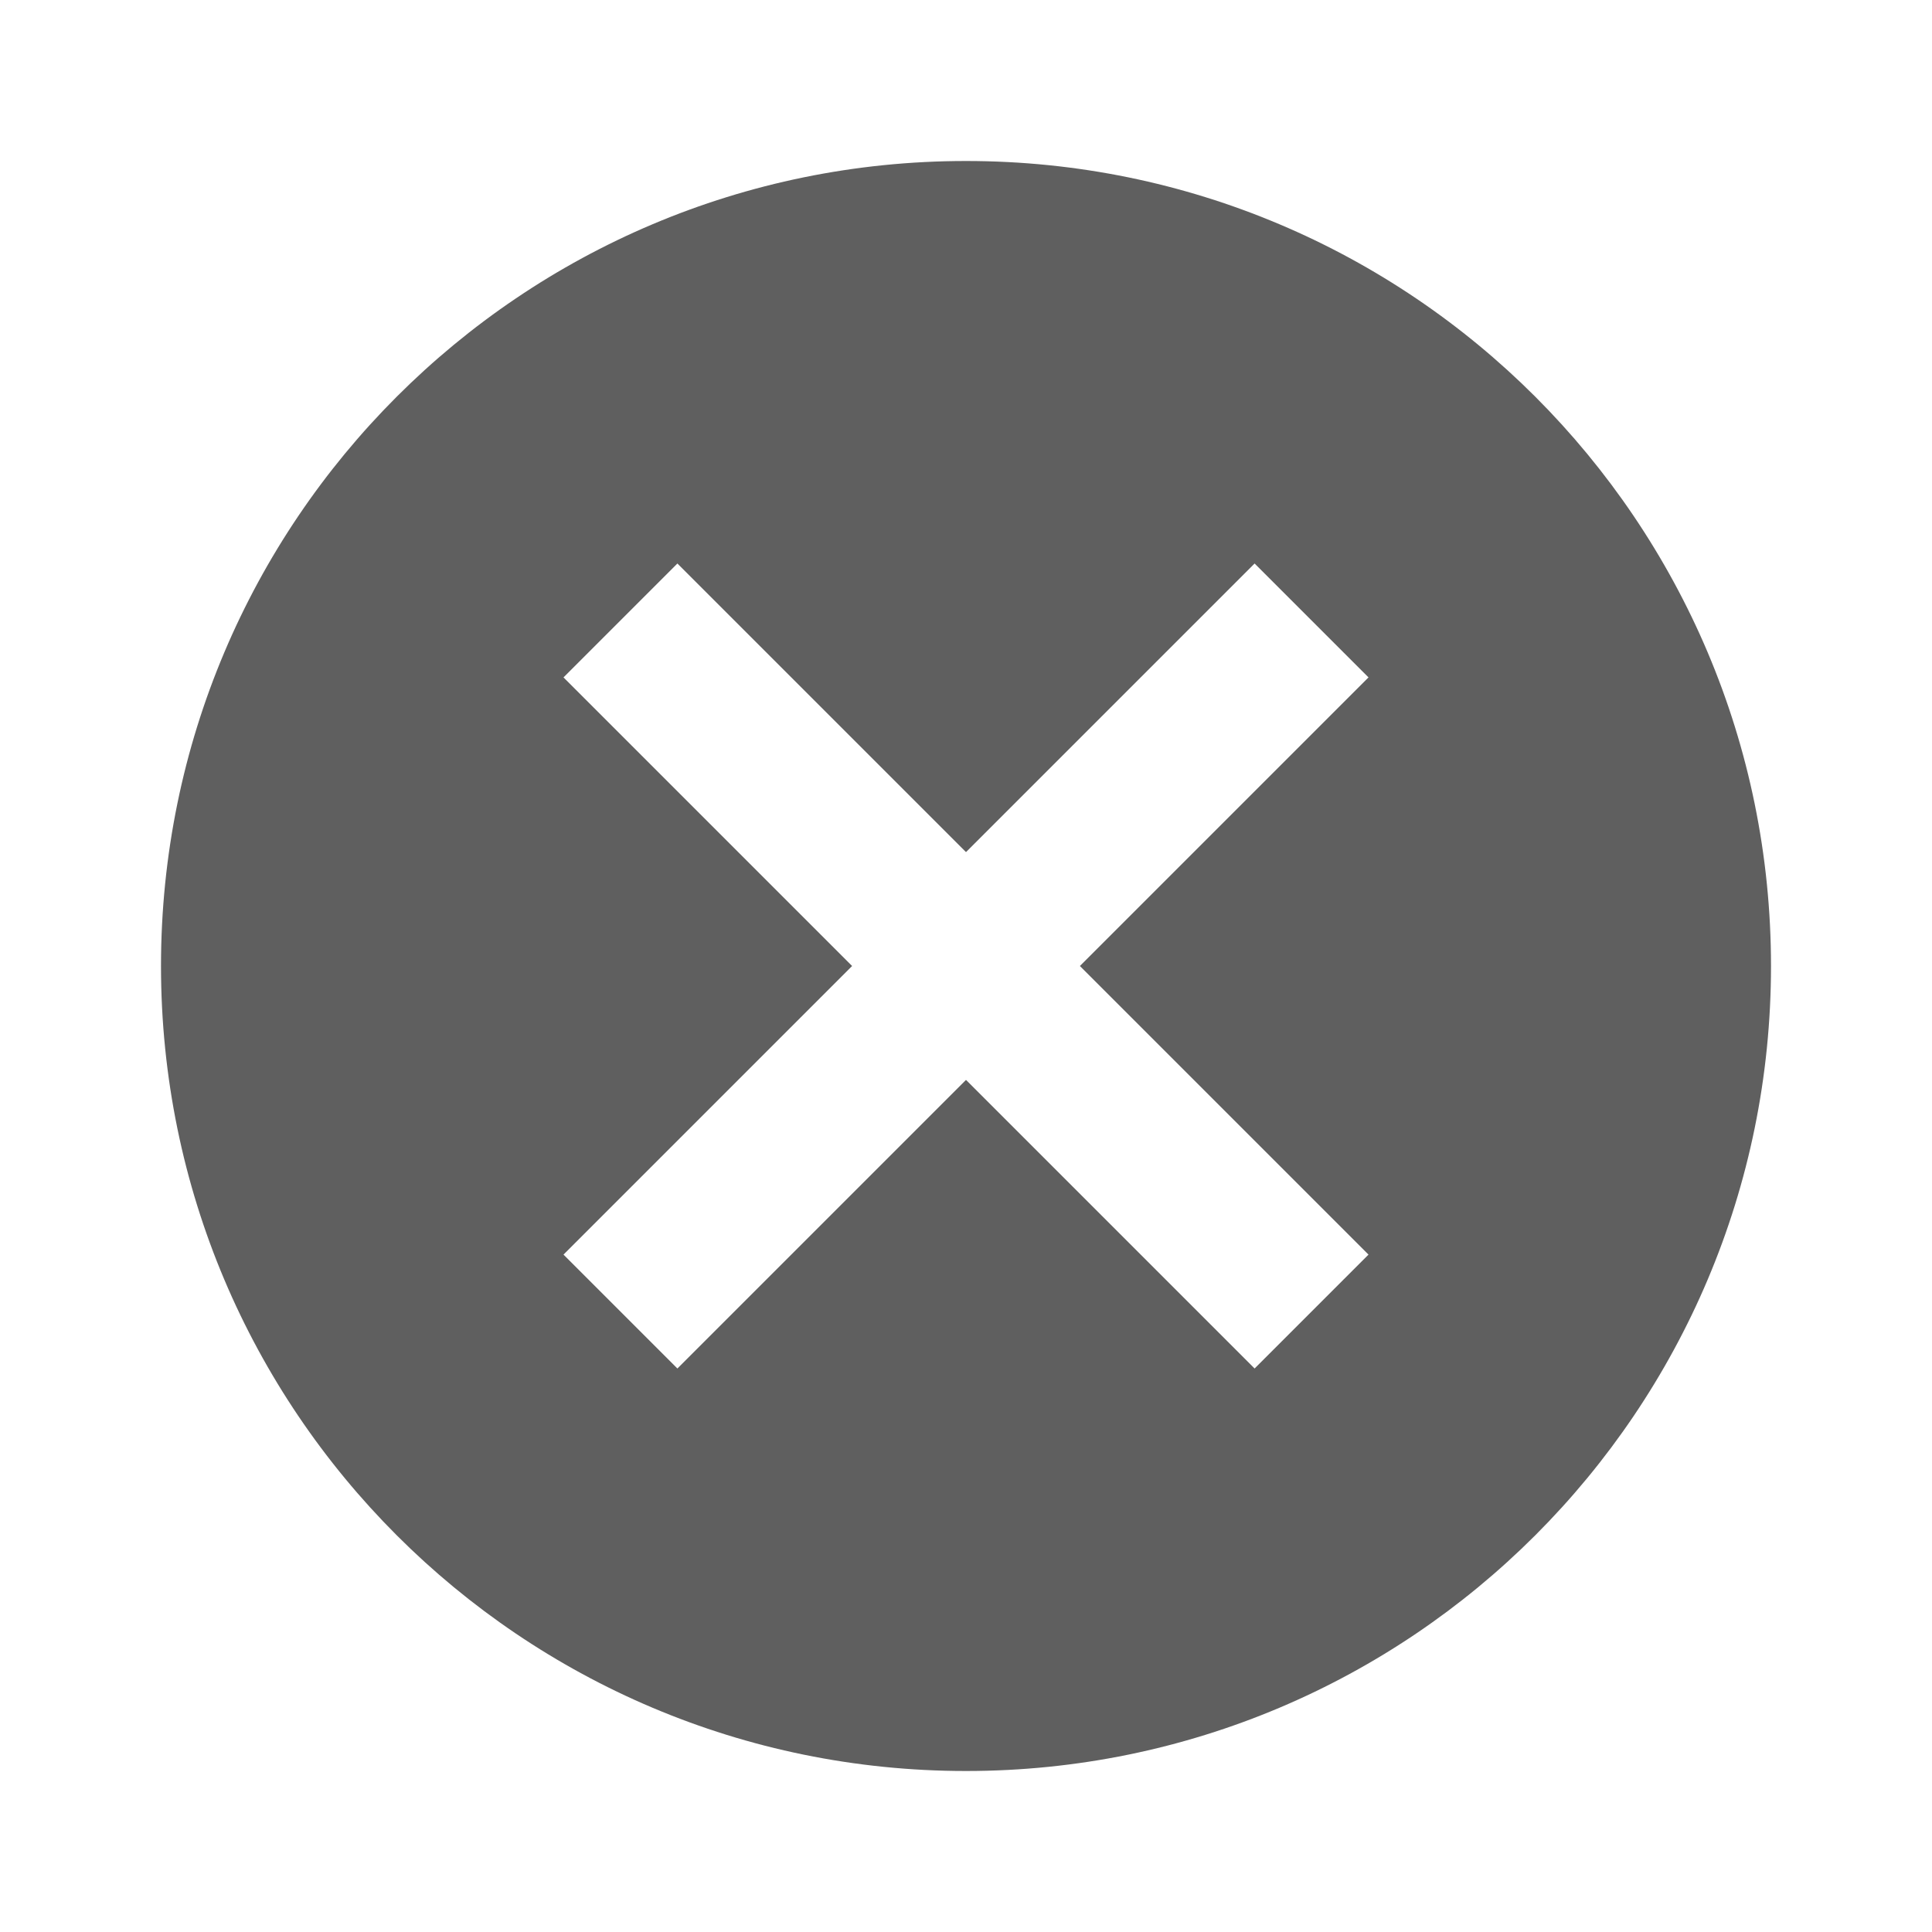
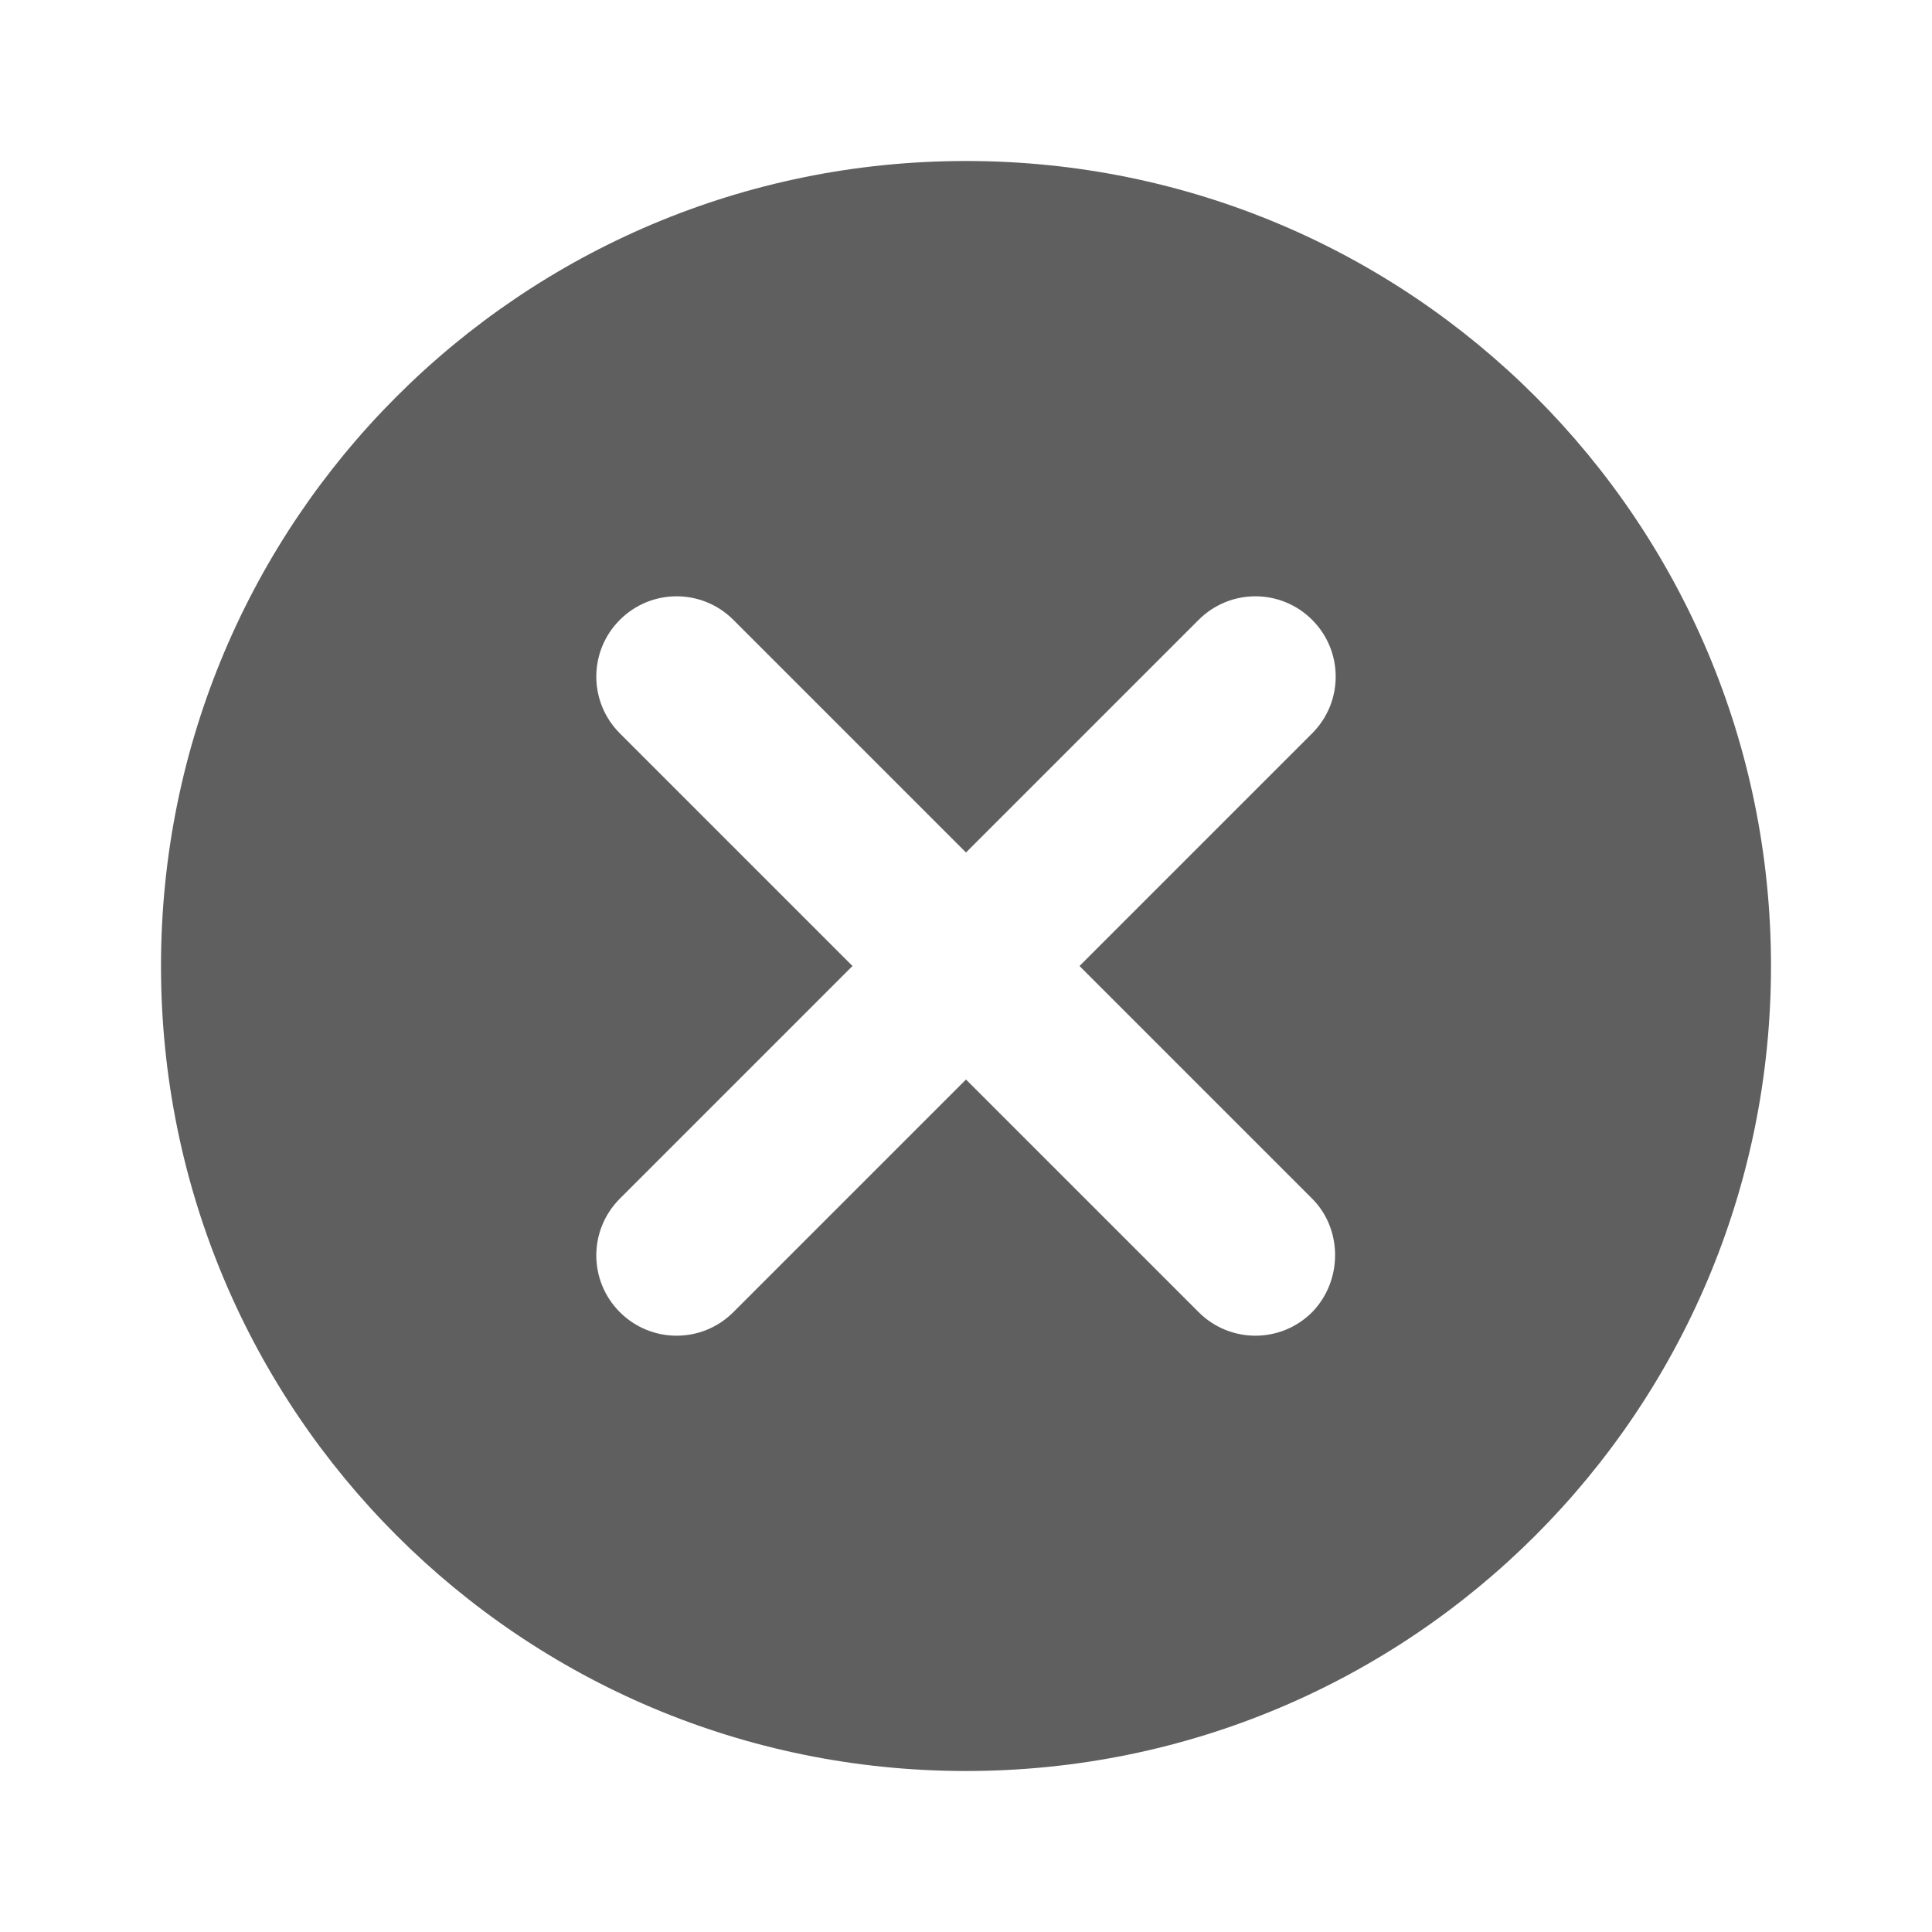
<svg xmlns="http://www.w3.org/2000/svg" width="48" height="48" viewBox="0 0 48 48" id="svg2" version="1.1">
  <defs id="defs8" />
-   <path d="M24 4C12.95 4 4 12.95 4 24s8.95 20 20 20 20-8.95 20-20S35.05 4 24 4zm10 27.17L31.17 34 24 26.83 16.83 34 14 31.17 21.17 24 14 16.83 16.83 14 24 21.17 31.17 14 34 16.83 26.83 24 34 31.17z" id="path4" style="fill:#000000;fill-opacity:0.627" />
+   <path d="M 24,4 C 12.94,4 4,12.94 4,24 4,35.06 12.94,44 24,44 35.06,44 44,35.06 44,24 44,12.94 35.06,4 24,4 Z m 8.6,28.6 c -0.78,0.78 -2.04,0.78 -2.82,0 L 24,26.82 18.22,32.6 c -0.78,0.78 -2.04,0.78 -2.82,0 -0.78,-0.78 -0.78,-2.04 0,-2.82 L 21.18,24 15.4,18.22 c -0.78,-0.78 -0.78,-2.04 0,-2.82 0.78,-0.78 2.04,-0.78 2.82,0 L 24,21.18 29.78,15.4 c 0.78,-0.78 2.04,-0.78 2.82,0 0.78,0.78 0.78,2.04 0,2.82 L 26.82,24 32.6,29.78 c 0.76,0.76 0.76,2.04 0,2.82 z" id="path8718" style="fill:#000000;fill-opacity:0.627;stroke-width:2" />
</svg>
